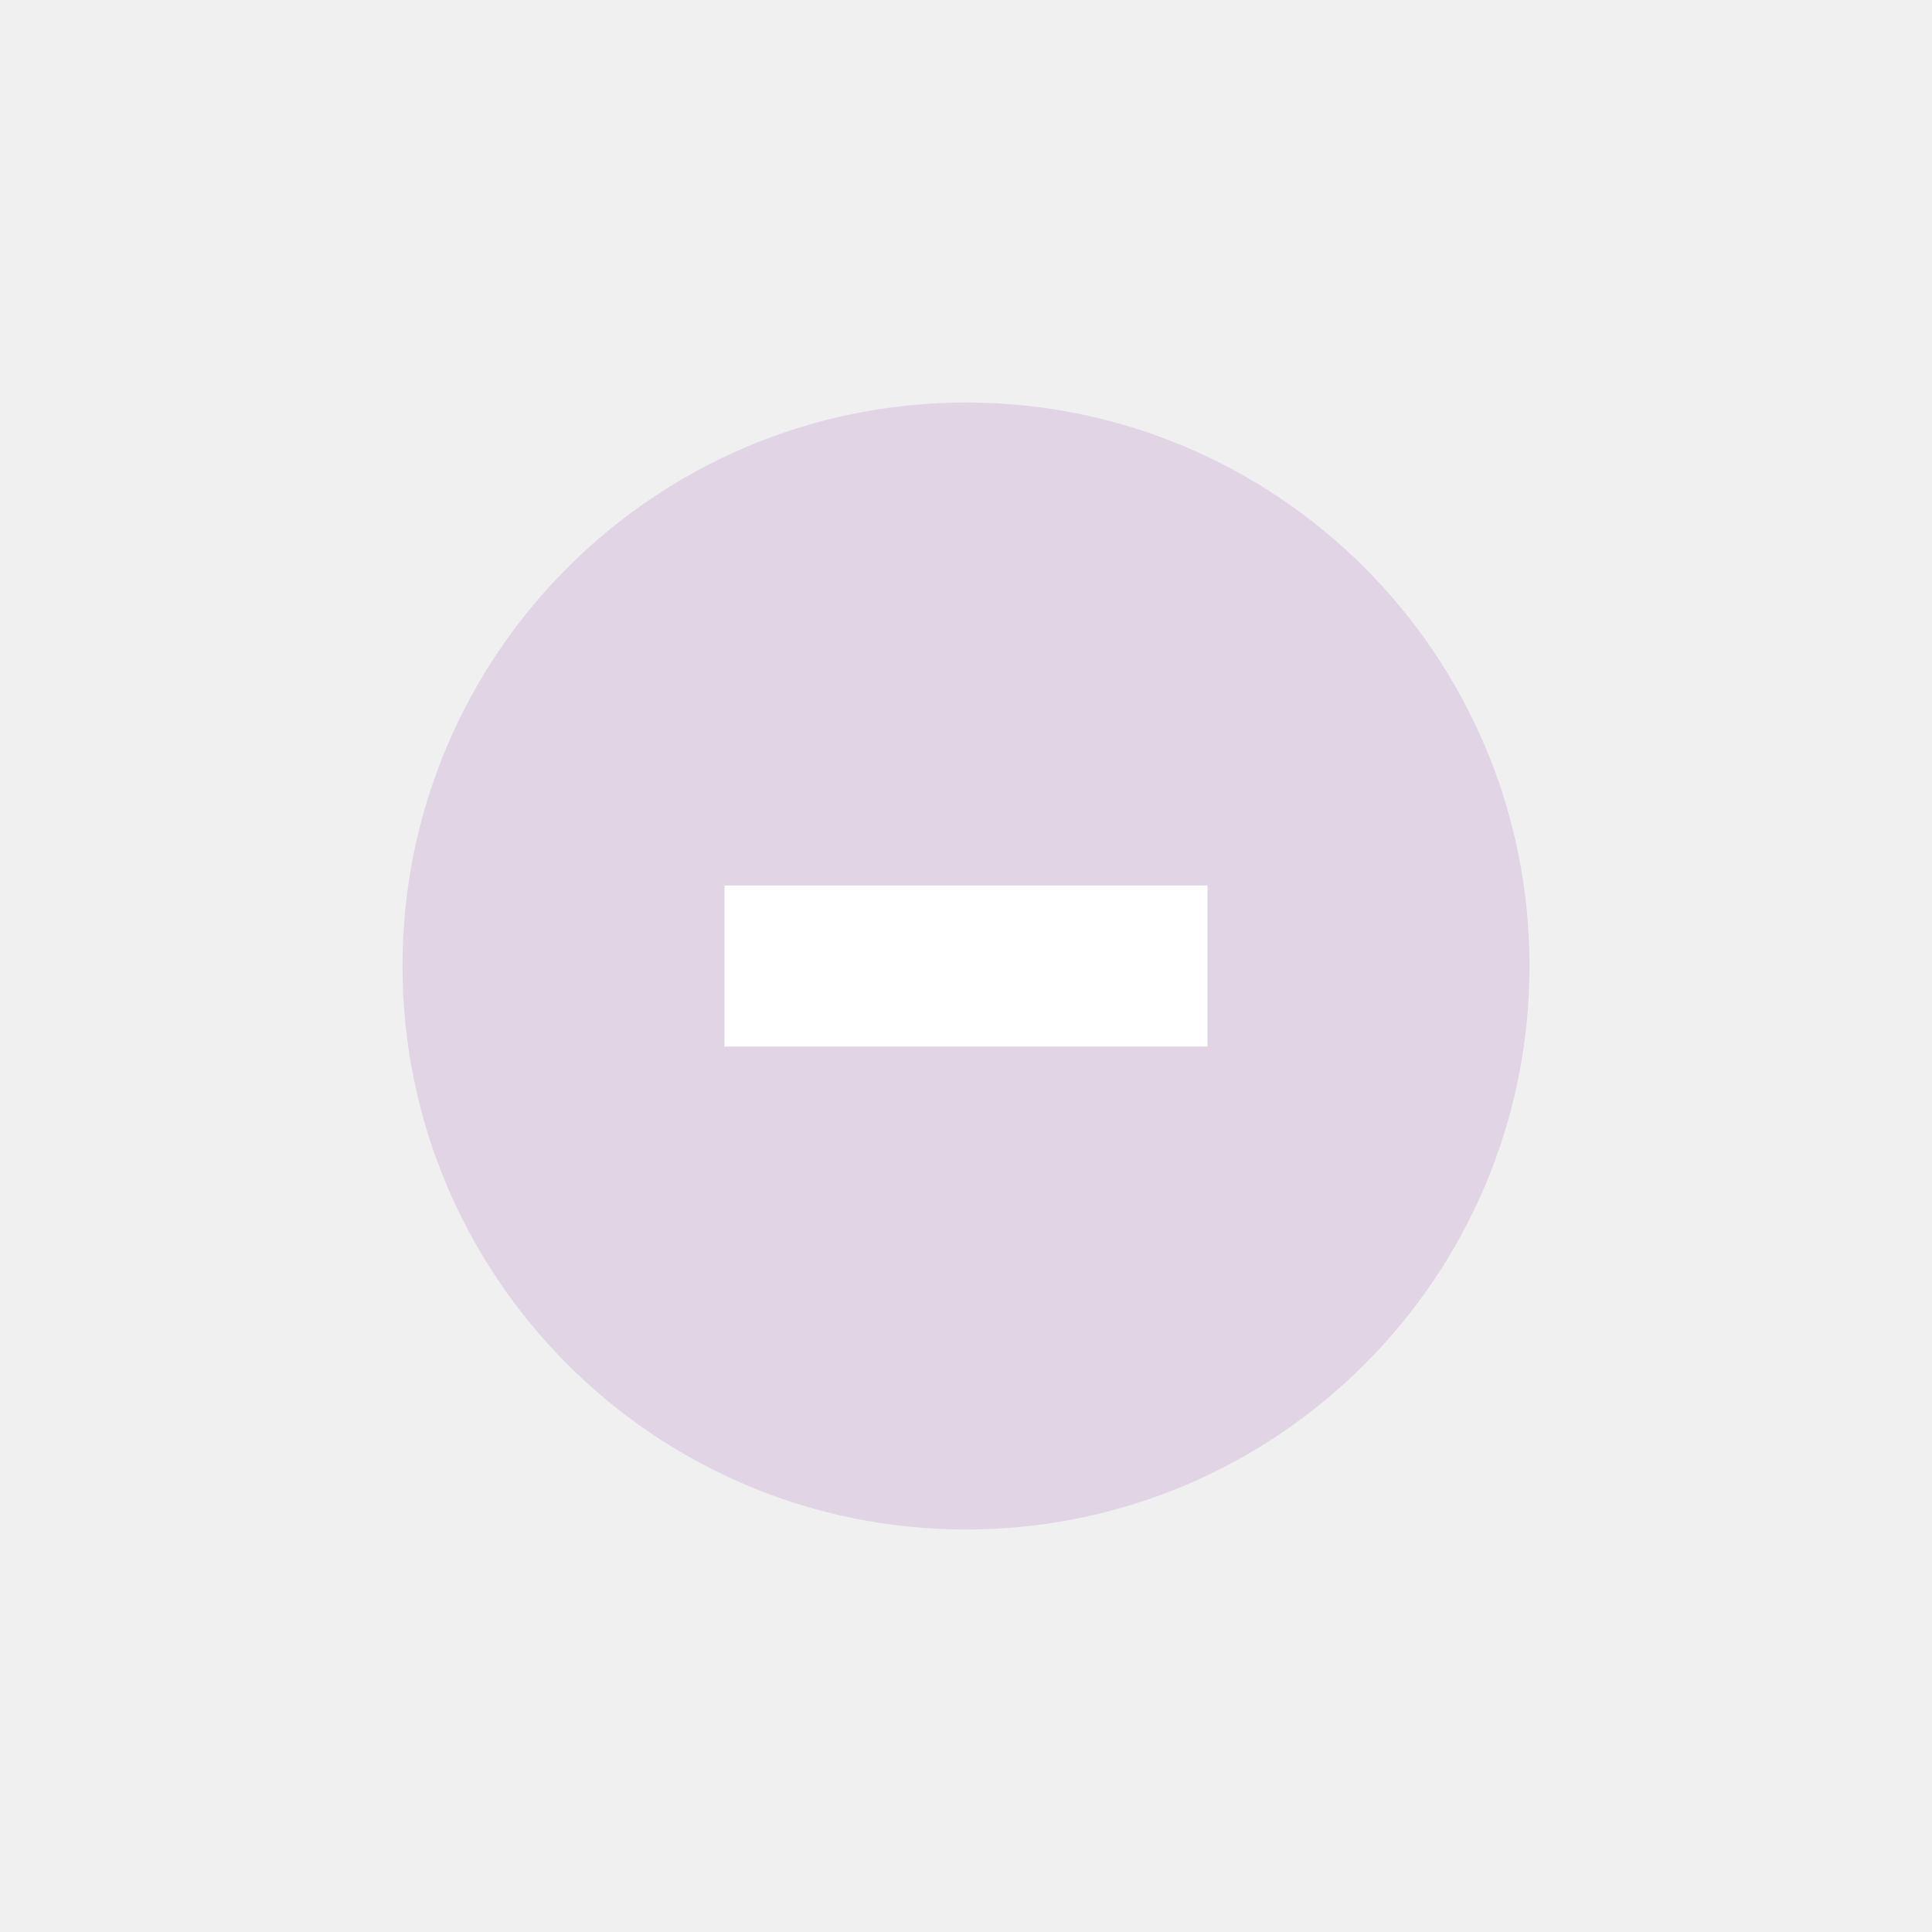
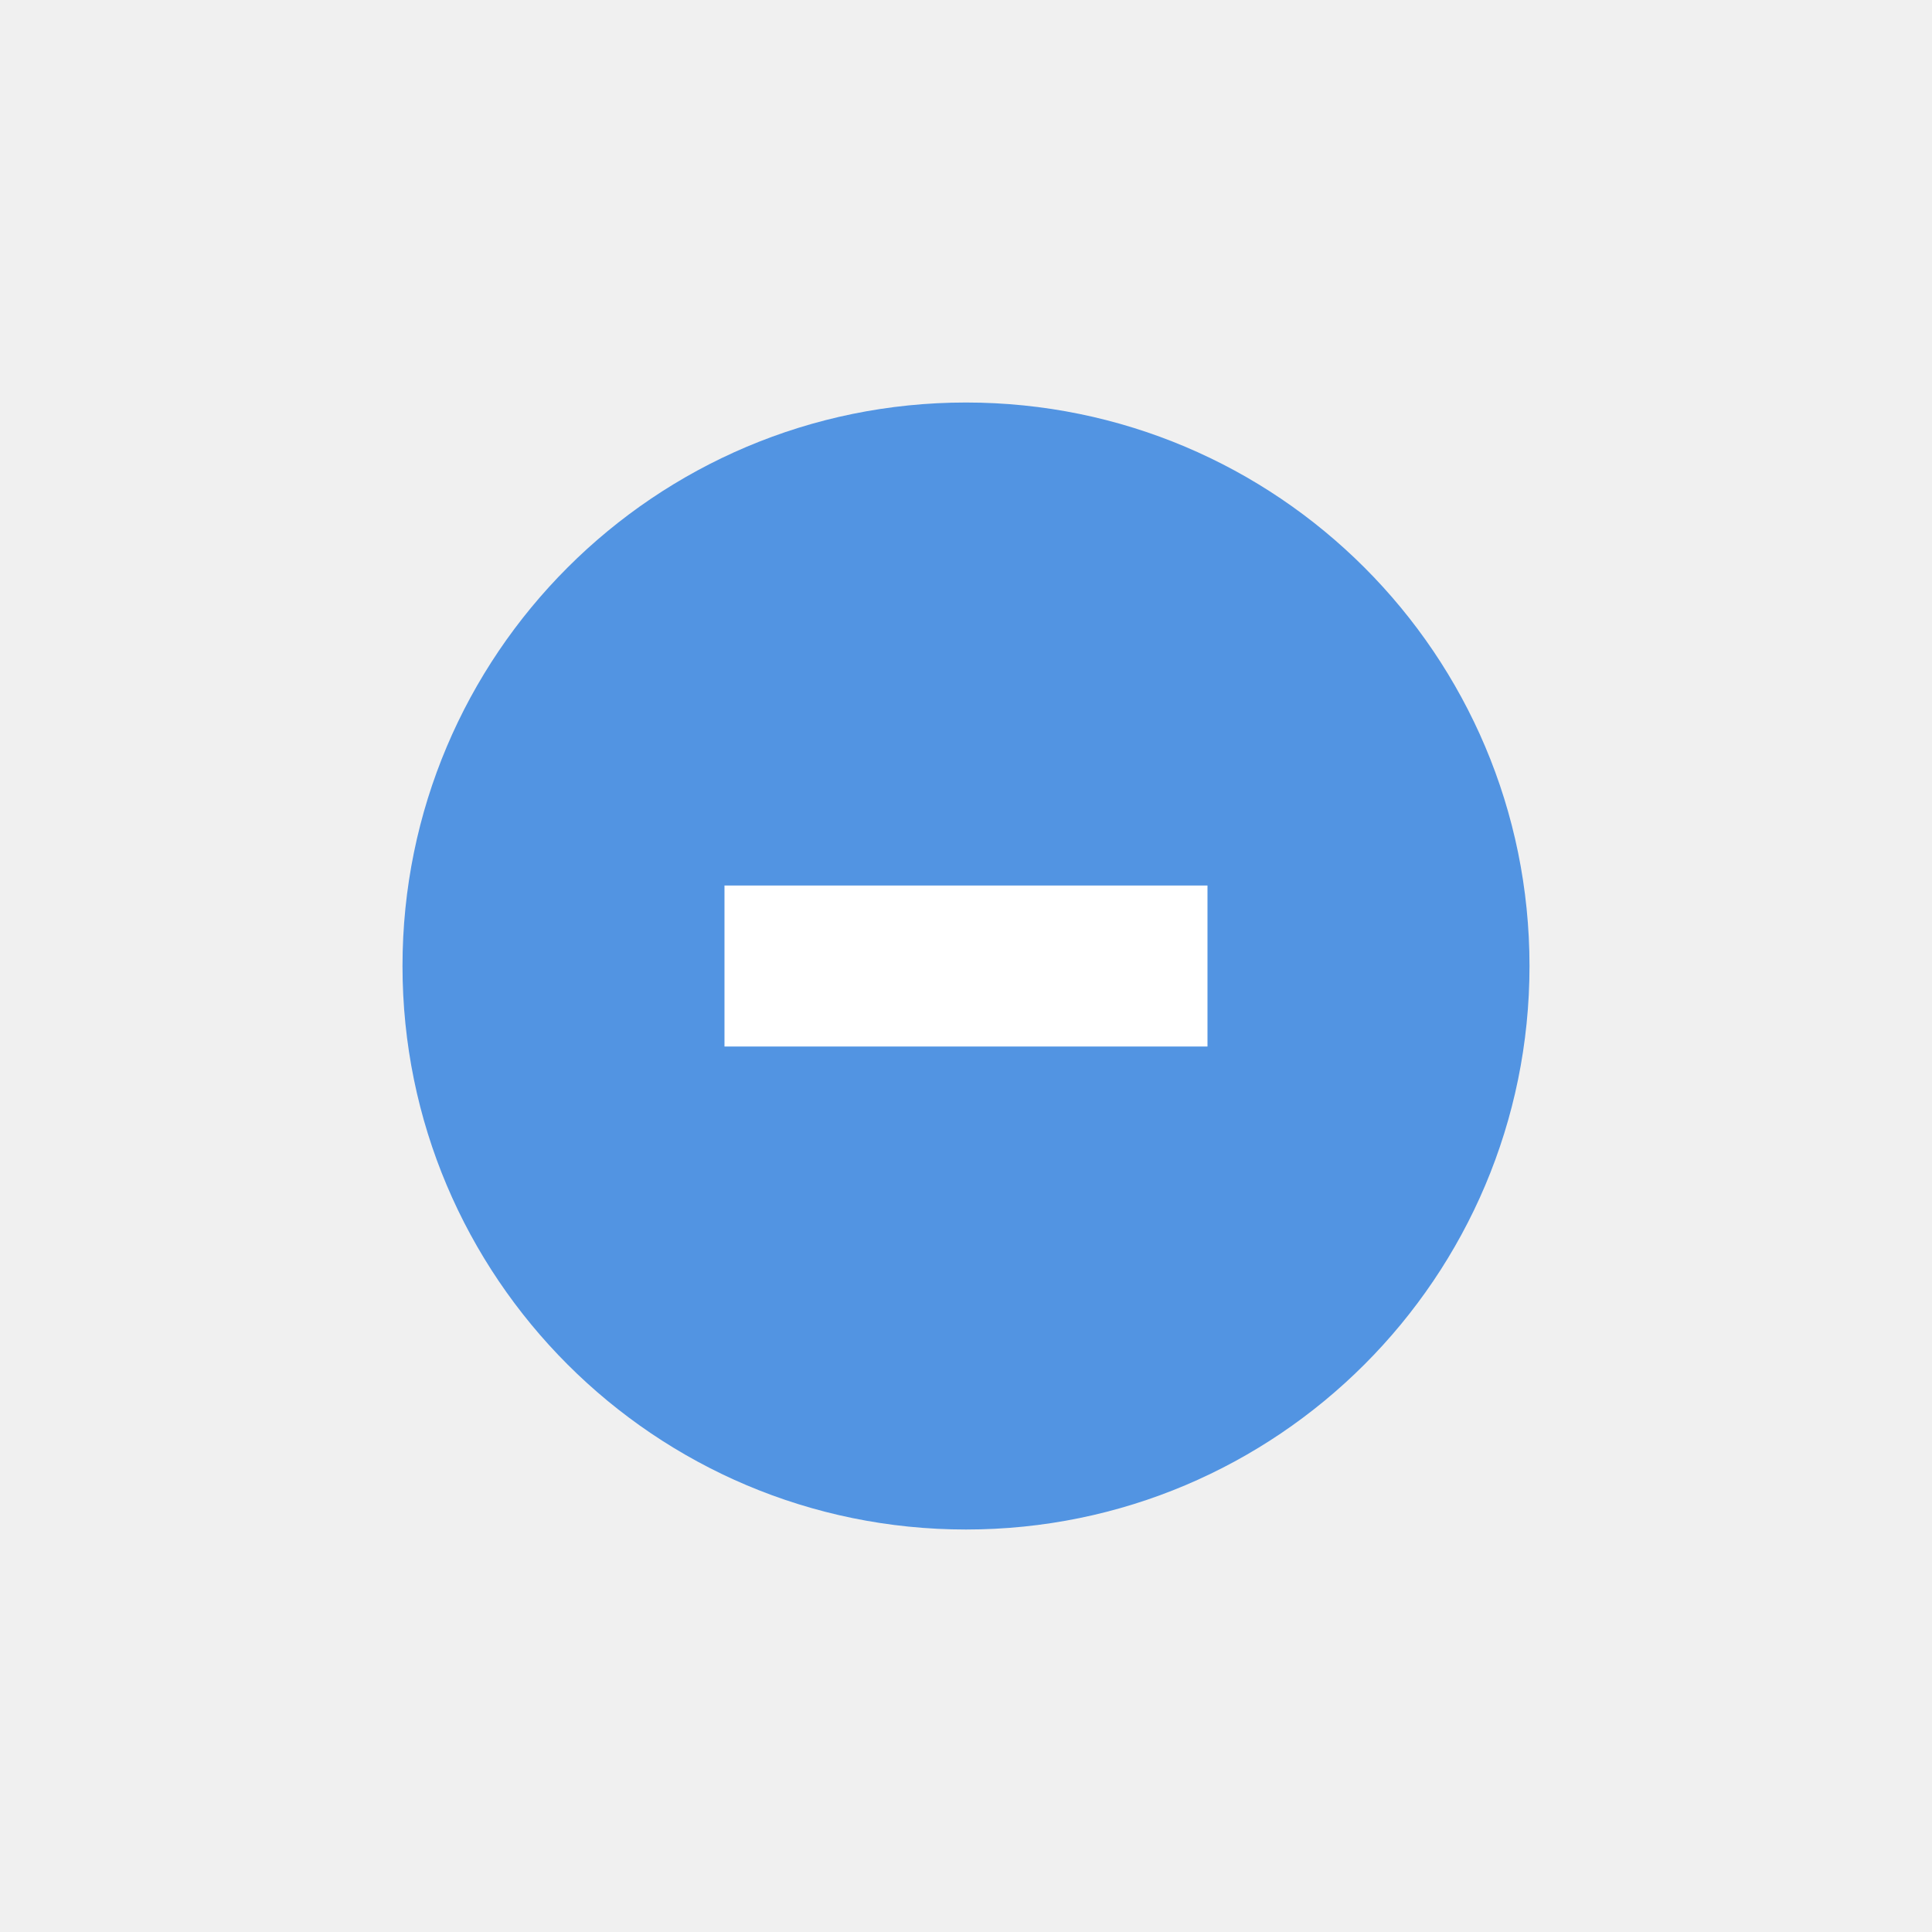
<svg xmlns="http://www.w3.org/2000/svg" width="24" height="24" id="svg4306" version="1.1" style="enable-background:new">
  <defs id="defs4308">
    <linearGradient id="linearGradient3770">
      <stop style="stop-color:#000000;stop-opacity:0.628;" offset="0" id="stop3772" />
      <stop style="stop-color:#000000;stop-opacity:0.498;" offset="1" id="stop3774" />
    </linearGradient>
    <linearGradient id="linearGradient4882">
      <stop style="stop-color:#ffffff;stop-opacity:1;" offset="0" id="stop4884" />
      <stop style="stop-color:#ffffff;stop-opacity:0;" offset="1" id="stop4886" />
    </linearGradient>
    <linearGradient id="linearGradient3784-6">
      <stop style="stop-color:#ffffff;stop-opacity:0.216;" offset="0" id="stop3786-4" />
      <stop style="stop-color:#ffffff;stop-opacity:0;" offset="1" id="stop3788-6" />
    </linearGradient>
    <linearGradient id="linearGradient4892">
      <stop id="stop4894" offset="0" style="stop-color:#2f3a42;stop-opacity:1;" />
      <stop id="stop4896" offset="1" style="stop-color:#1d242a;stop-opacity:1;" />
    </linearGradient>
    <linearGradient id="linearGradient4882-4">
      <stop id="stop4884-9" offset="0" style="stop-color:#728495;stop-opacity:1;" />
      <stop id="stop4886-9" offset="1" style="stop-color:#617c95;stop-opacity:0;" />
    </linearGradient>
  </defs>
  <g id="layer1" transform="translate(0,-1028.362)">
    <g style="display:inline" id="titlebutton-min-active-dark" transform="translate(-379,1218)">
      <g id="g4909-1-2-0" style="display:inline;opacity:1" transform="translate(-882,-432.6378)">
        <g transform="translate(-161,0)" style="display:inline;opacity:1" id="g4490-3-6-1-4-1-6">
          <g id="g4092-0-7-2-0-0-94-2" style="display:inline" transform="translate(58,0)">
-             <circle r="7" cy="255" cx="1376" style="fill:#E1D5E5;fill-opacity:1;stroke:none;stroke-width:0;stroke-linecap:butt;stroke-linejoin:miter;stroke-miterlimit:4;stroke-dasharray:none;stroke-dashoffset:0;stroke-opacity:1" id="path4068-7-3-0-3-6-8-3" />
+             <circle r="7" cy="255" cx="1376" style="fill:#5294e2;fill-opacity:1;stroke:none;stroke-width:0;stroke-linecap:butt;stroke-linejoin:miter;stroke-miterlimit:4;stroke-dasharray:none;stroke-dashoffset:0;stroke-opacity:1" id="path4068-7-3-0-3-6-8-3" />
          </g>
        </g>
        <g style="display:inline;opacity:1;fill:#c0e3ff;fill-opacity:1" id="g4834-9-3-8-5" transform="translate(1265,247)">
          <g transform="translate(-81.0002,-967)" style="display:inline;fill:#c0e3ff;fill-opacity:1" id="layer9-3-9-1-0-4" />
          <g transform="translate(-81.0002,-967)" id="layer10-4-0-5-8-5" style="fill:#c0e3ff;fill-opacity:1" />
          <g transform="translate(-81.0002,-967)" id="layer11-2-5-2-6-8" style="fill:#c0e3ff;fill-opacity:1" />
          <g transform="translate(-81.0002,-967)" id="layer13-5-7-4-2-5" style="fill:#c0e3ff;fill-opacity:1" />
          <g transform="translate(-81.0002,-967)" id="layer14-6-2-3-2-9" style="fill:#c0e3ff;fill-opacity:1" />
          <g transform="translate(-81.0002,-967)" style="display:inline;fill:#c0e3ff;fill-opacity:1" id="layer15-52-0-6-6-6" />
          <g transform="translate(-81.0002,-967)" style="display:inline;fill:#c0e3ff;fill-opacity:1" id="g71291-3-4-6-0-6" />
          <g transform="translate(-81.0002,-967)" style="display:inline;fill:#c0e3ff;fill-opacity:1" id="g4953-8-6-8-7-4" />
          <g transform="translate(-81.0002,-967)" style="display:inline;fill:#c0e3ff;fill-opacity:1" id="layer12-45-3-7-96-7">
            <path style="color:#000000;font-style:normal;font-variant:normal;font-weight:normal;font-stretch:normal;font-size:medium;line-height:normal;font-family:Sans;-inkscape-font-specification:Sans;text-indent:0;text-align:start;text-decoration:none;text-decoration-line:none;letter-spacing:normal;word-spacing:normal;text-transform:none;direction:ltr;block-progression:tb;writing-mode:lr-tb;baseline-shift:baseline;text-anchor:start;display:inline;overflow:visible;visibility:visible;fill:#ffffff;fill-opacity:1;stroke:none;stroke-width:2;marker:none;enable-background:accumulate" id="rect9057-3-5-1-1" d="m 86,974 0,2 6,0 0,-2 z" />
          </g>
        </g>
      </g>
      <rect style="display:inline;opacity:1;fill:none;fill-opacity:1;stroke:none;stroke-width:1;stroke-linecap:butt;stroke-linejoin:miter;stroke-miterlimit:4;stroke-dasharray:none;stroke-dashoffset:0;stroke-opacity:0" id="rect17883-79-9-2-2" width="16" height="16" x="383" y="-185.638" />
    </g>
  </g>
</svg>
